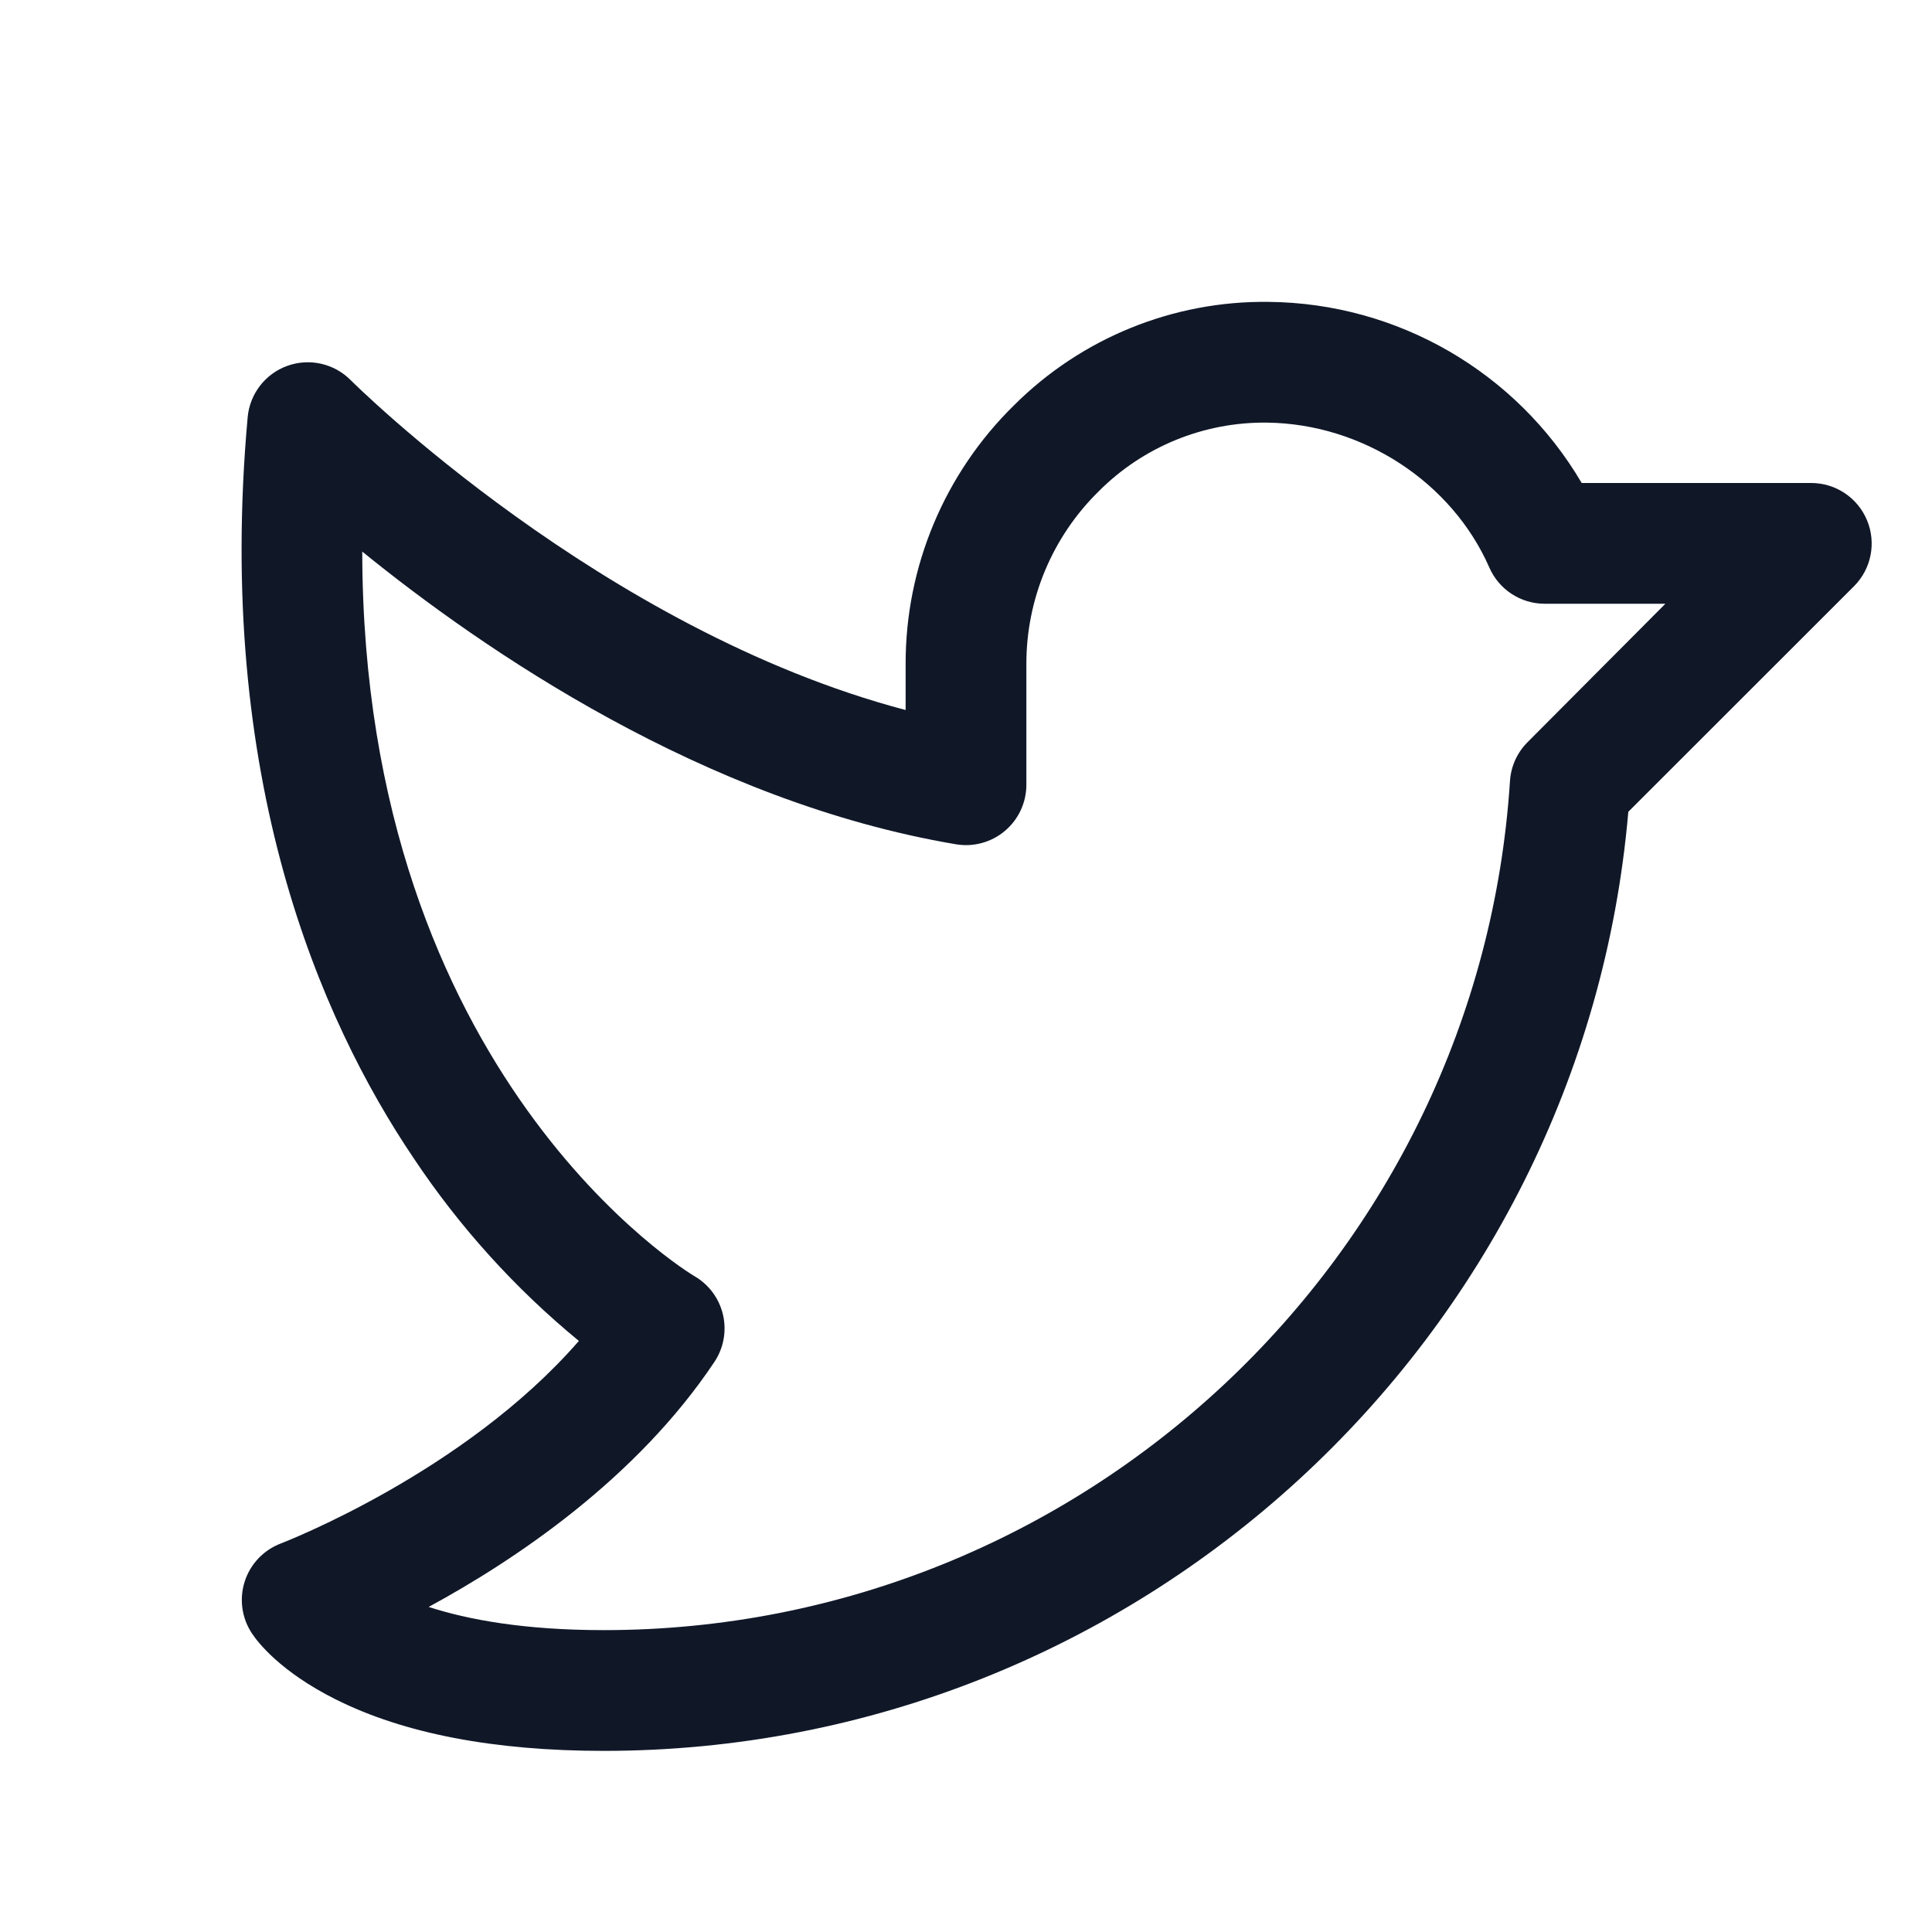
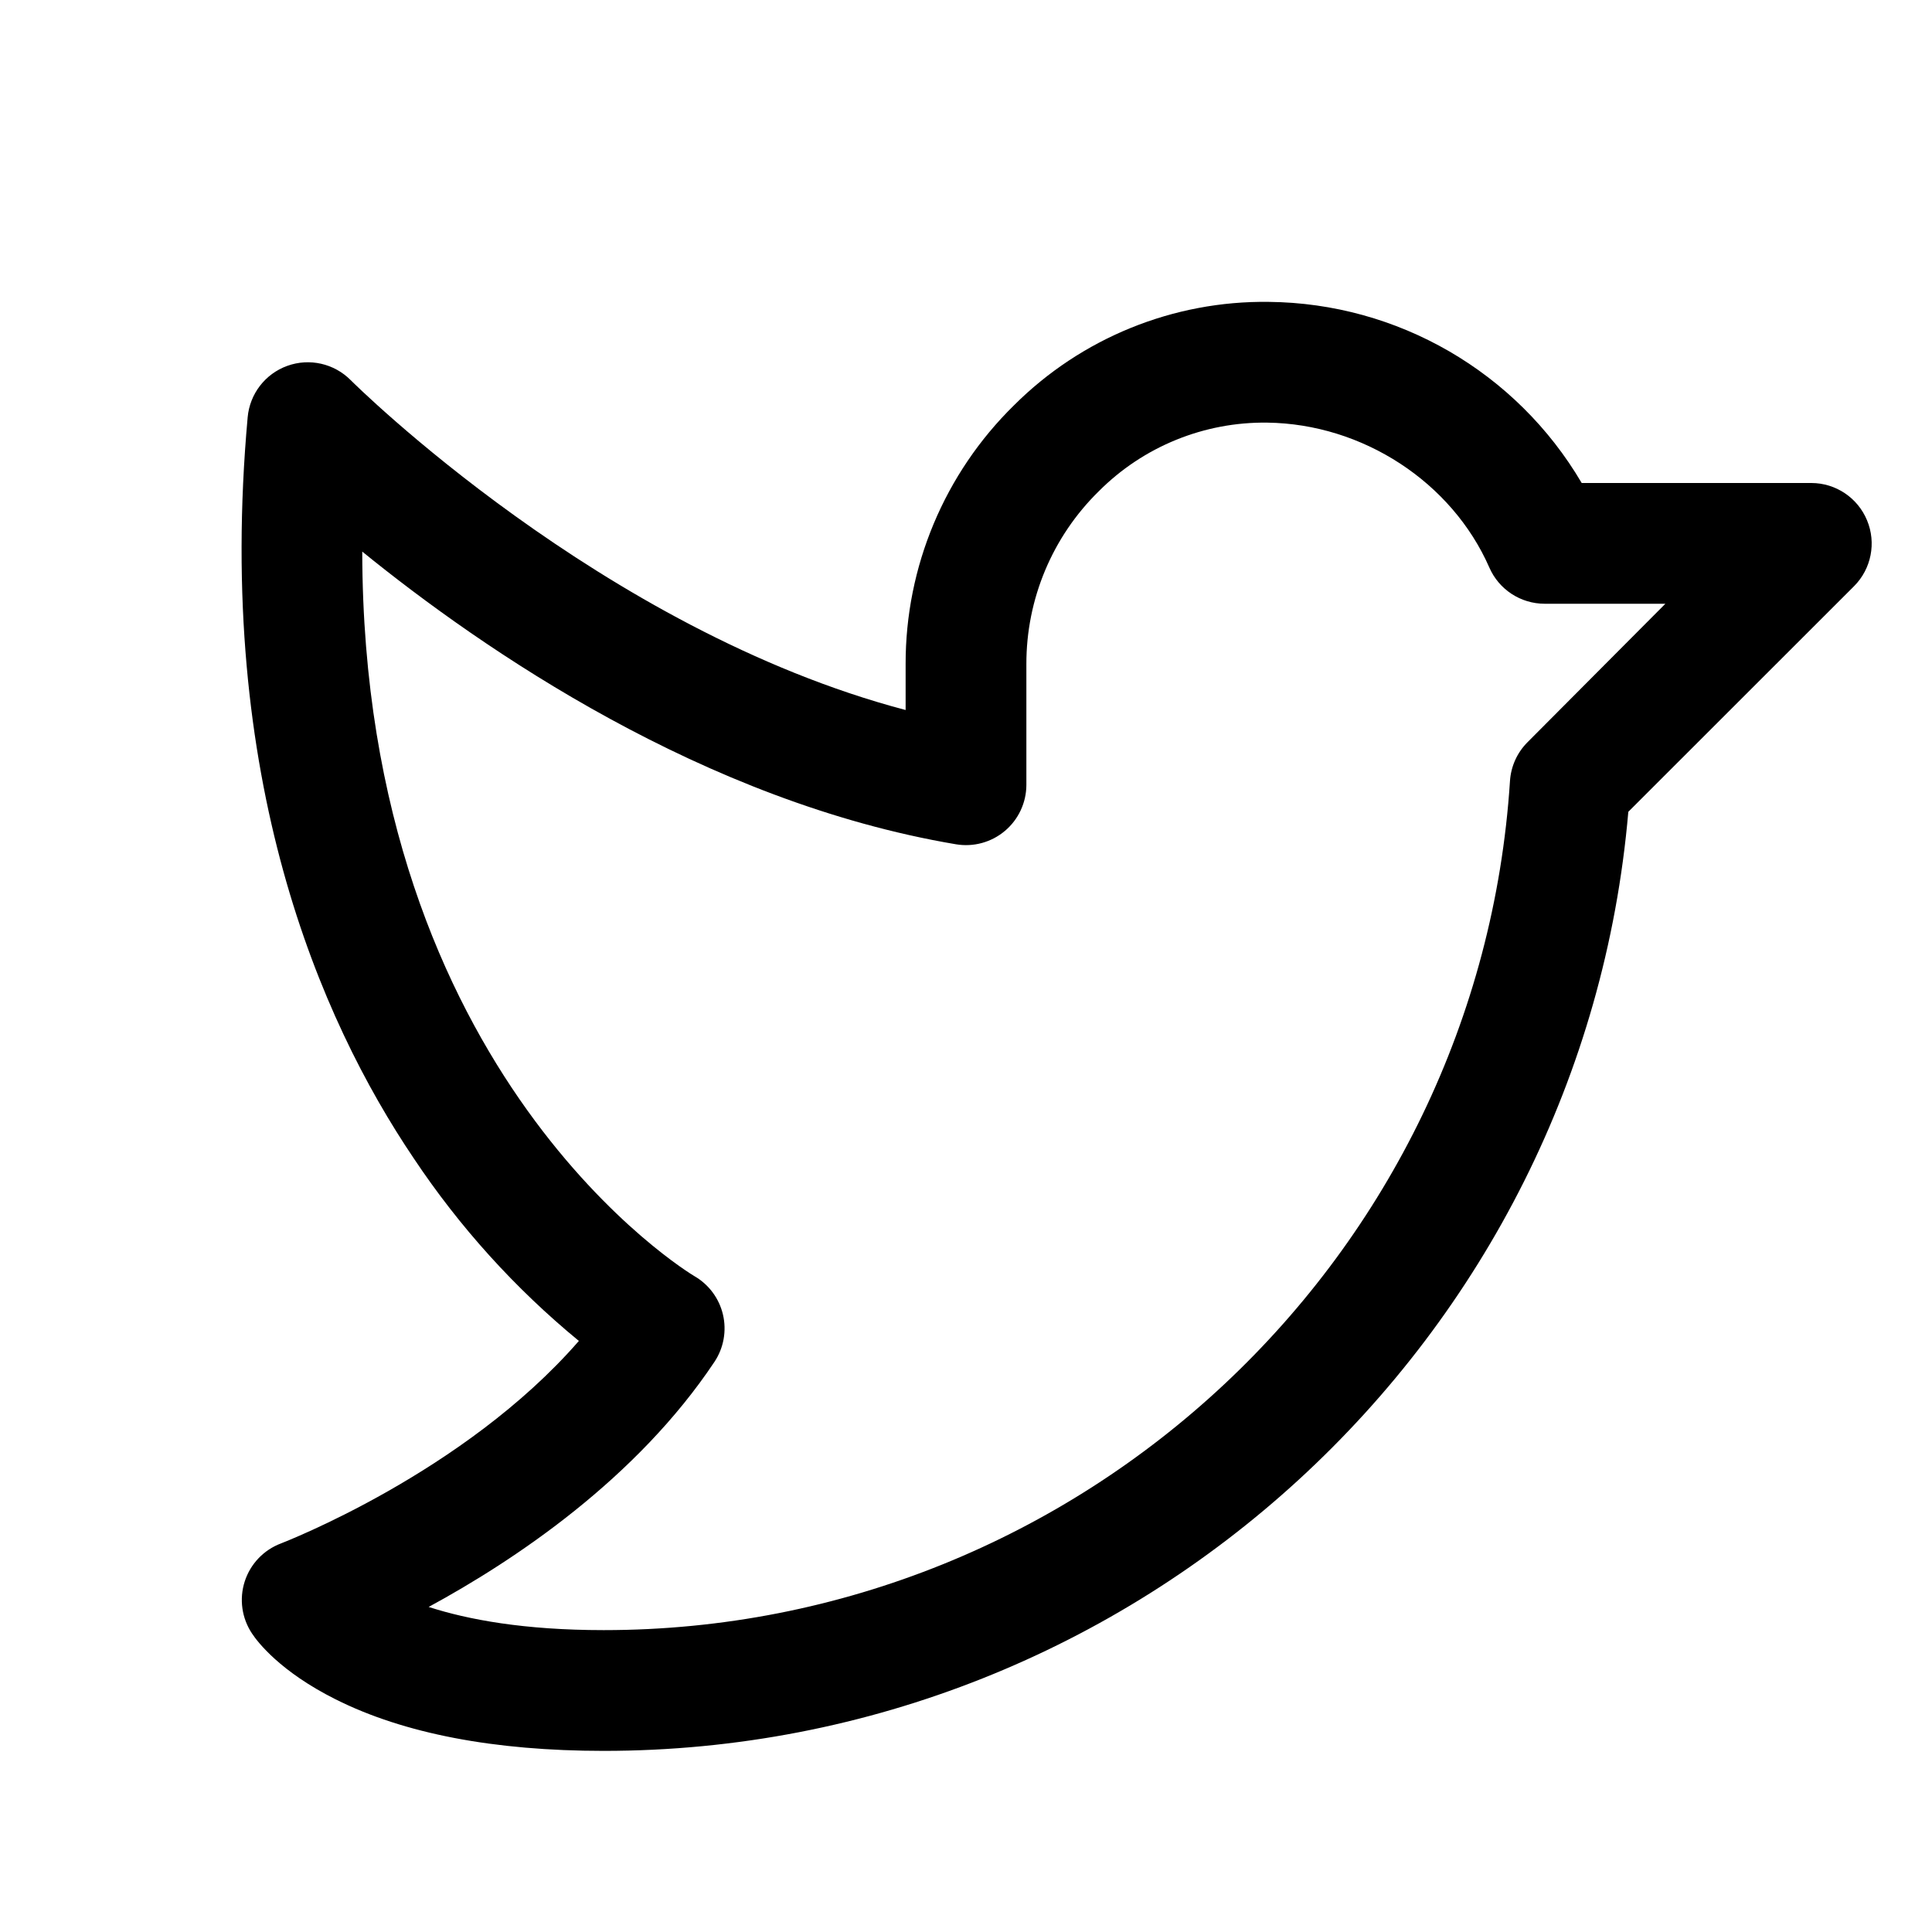
- <svg xmlns="http://www.w3.org/2000/svg" width="16" height="16" fill="none">
-   <path fill="#101828" d="M15.462 4.309A.5.5 0 0 0 15.001 4h-1.902a3.041 3.041 0 0 0-2.592-1.5 2.932 2.932 0 0 0-2.11.857A2.994 2.994 0 0 0 7.5 5.5v.38c-2.516-.663-4.574-2.71-4.596-2.732a.5.5 0 0 0-.853.308c-.27 2.987.598 4.985 1.375 6.136.379.569.84 1.079 1.368 1.513-.952 1.095-2.451 1.67-2.467 1.677a.5.5 0 0 0-.24.746c.046.07.233.315.692.545.566.284 1.314.427 2.221.427 4.417 0 8.108-3.401 8.485-7.777l1.87-1.869a.5.5 0 0 0 .107-.545ZM12.65 6.147a.5.5 0 0 0-.145.321C12.25 10.412 8.955 13.5 5 13.5c-.66 0-1.125-.087-1.45-.192.719-.39 1.722-1.063 2.367-2.03a.5.5 0 0 0-.167-.71c-.029-.017-2.744-1.646-2.75-6C4 5.38 5.83 6.64 7.917 6.992A.5.5 0 0 0 8.5 6.5v-1a2 2 0 0 1 .6-1.432 1.934 1.934 0 0 1 1.394-.568c.792.01 1.53.493 1.84 1.2a.5.5 0 0 0 .458.3h1L12.65 6.147Z" />
+ <svg xmlns="http://www.w3.org/2000/svg" width="16" height="16">
+   <path d="M15.462 4.309A.5.5 0 0 0 15.001 4h-1.902a3.041 3.041 0 0 0-2.592-1.5 2.932 2.932 0 0 0-2.11.857A2.994 2.994 0 0 0 7.5 5.5v.38c-2.516-.663-4.574-2.71-4.596-2.732a.5.5 0 0 0-.853.308c-.27 2.987.598 4.985 1.375 6.136.379.569.84 1.079 1.368 1.513-.952 1.095-2.451 1.67-2.467 1.677a.5.5 0 0 0-.24.746c.046.07.233.315.692.545.566.284 1.314.427 2.221.427 4.417 0 8.108-3.401 8.485-7.777l1.87-1.869a.5.5 0 0 0 .107-.545ZM12.65 6.147a.5.5 0 0 0-.145.321C12.25 10.412 8.955 13.5 5 13.5c-.66 0-1.125-.087-1.45-.192.719-.39 1.722-1.063 2.367-2.03a.5.5 0 0 0-.167-.71c-.029-.017-2.744-1.646-2.75-6C4 5.38 5.83 6.64 7.917 6.992A.5.5 0 0 0 8.5 6.5v-1a2 2 0 0 1 .6-1.432 1.934 1.934 0 0 1 1.394-.568c.792.01 1.53.493 1.84 1.2a.5.5 0 0 0 .458.3h1L12.65 6.147Z" />
</svg>
